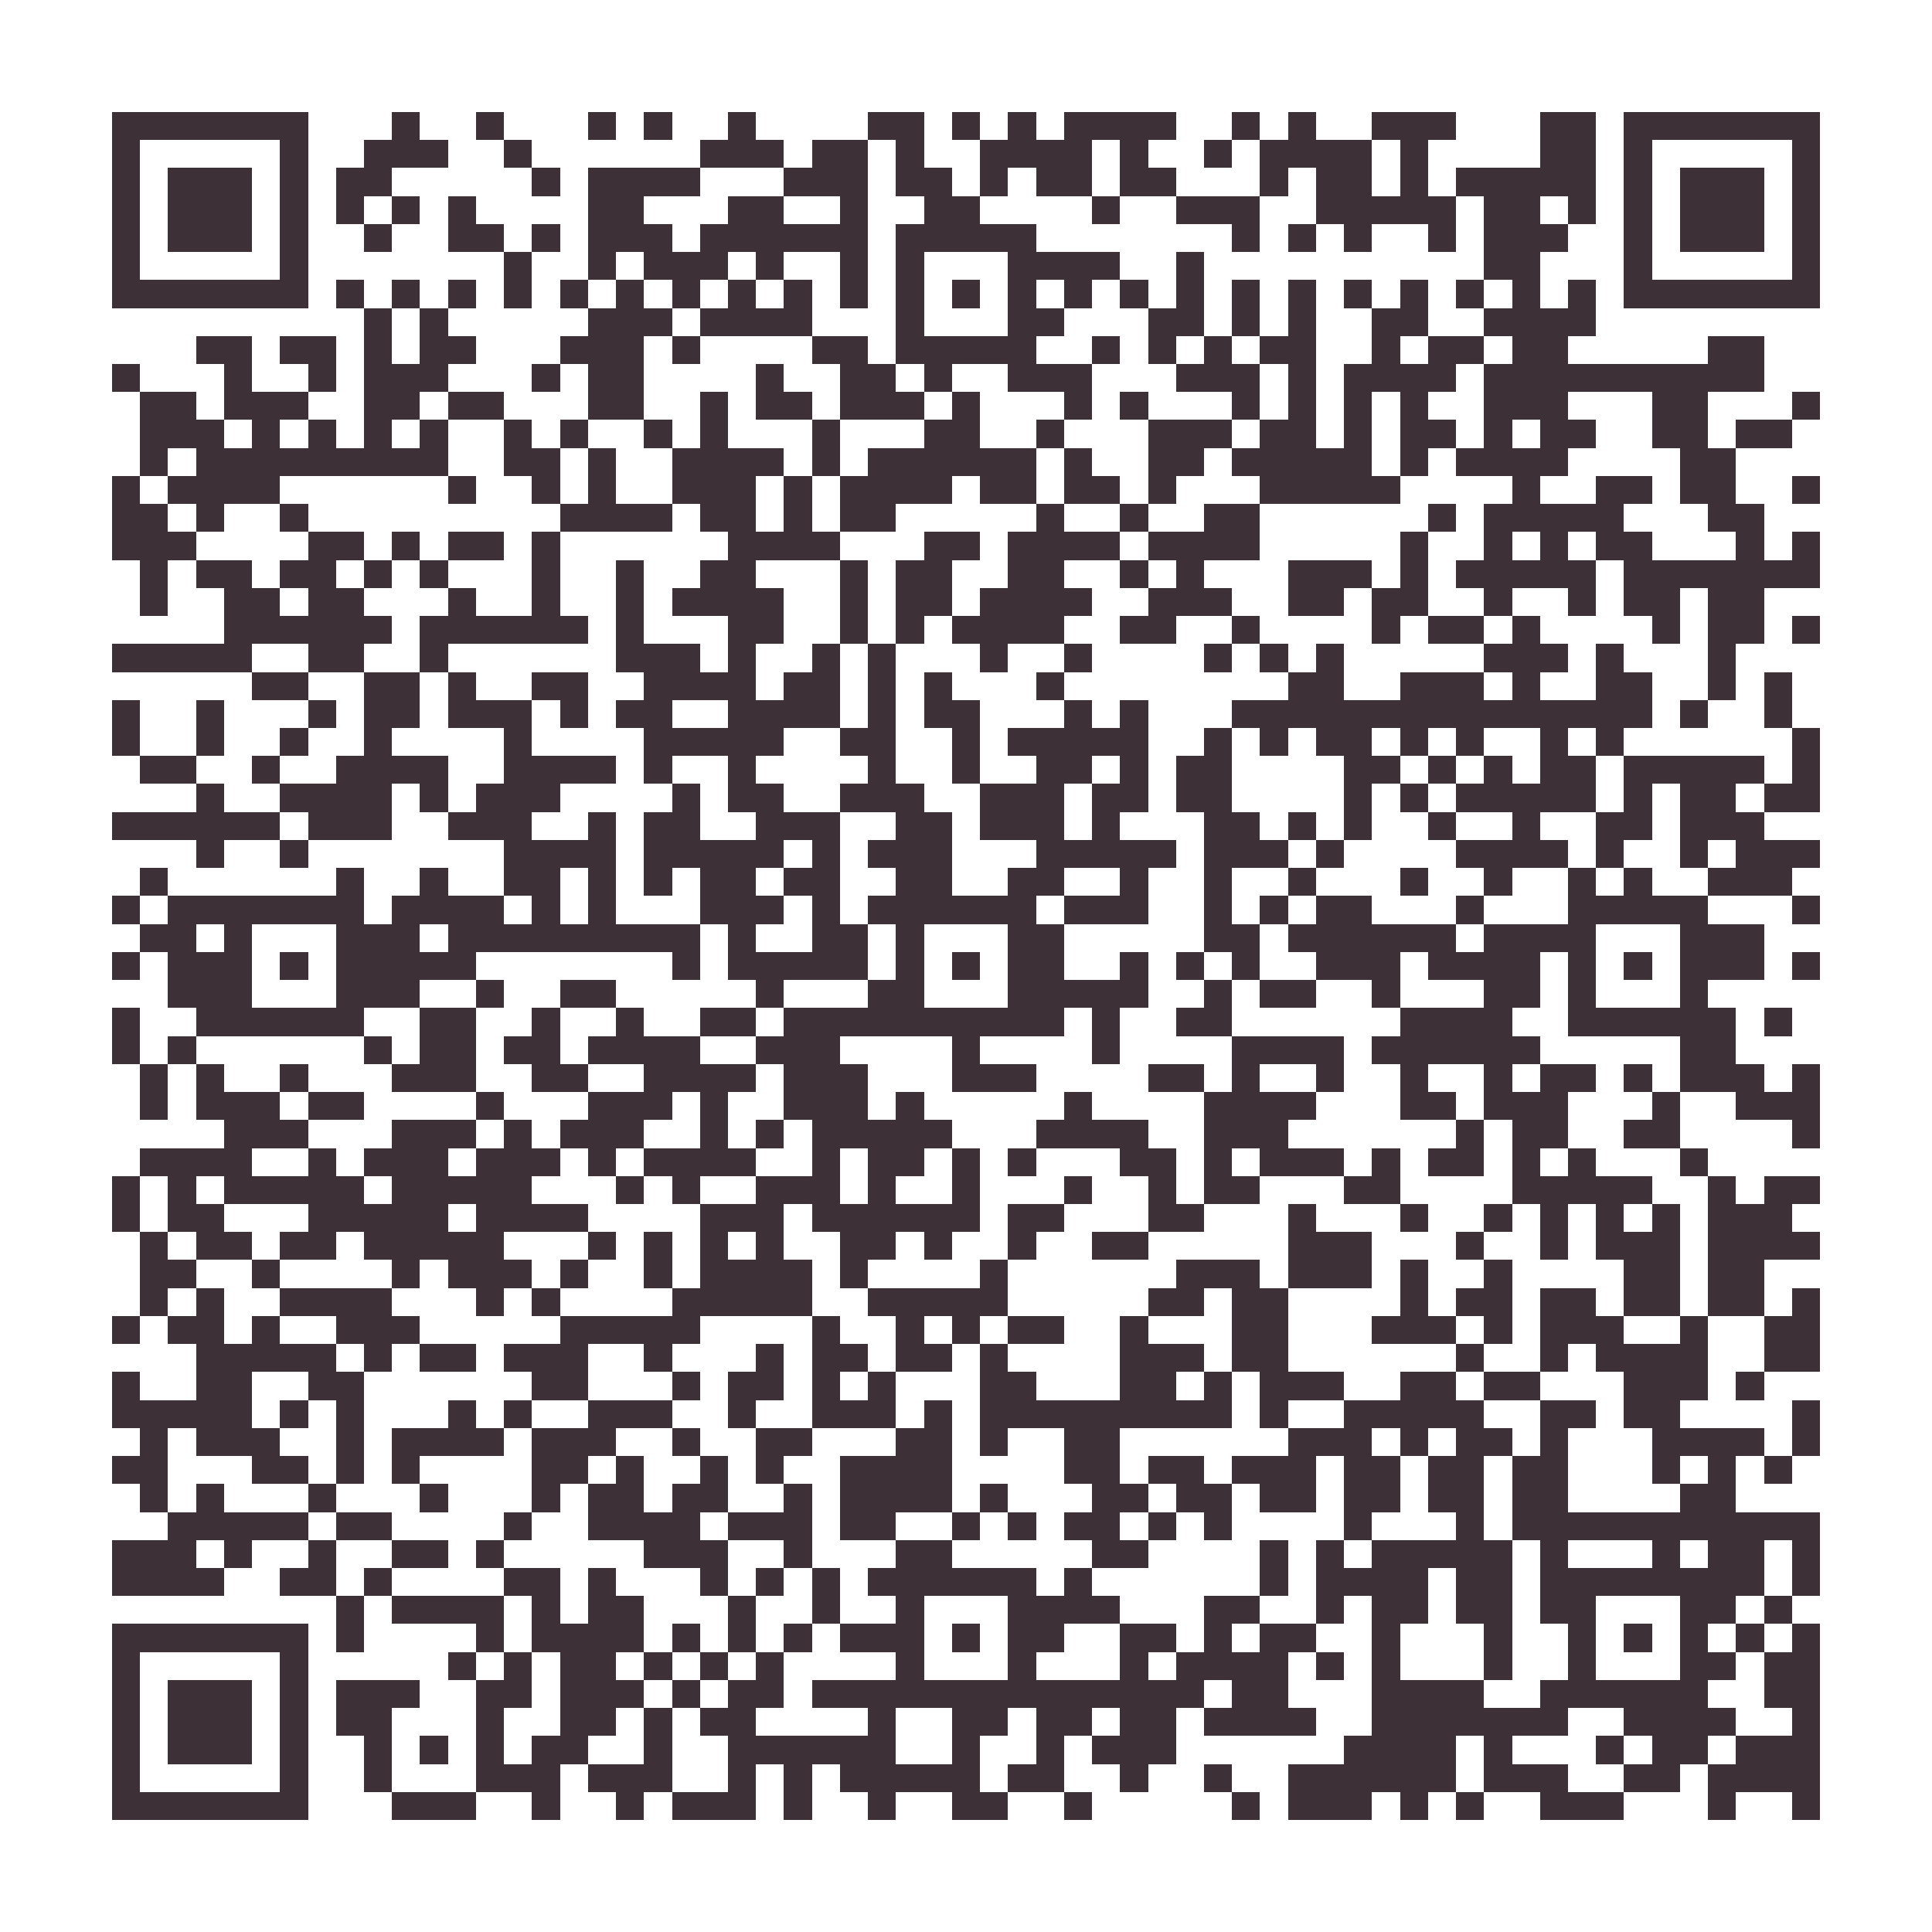
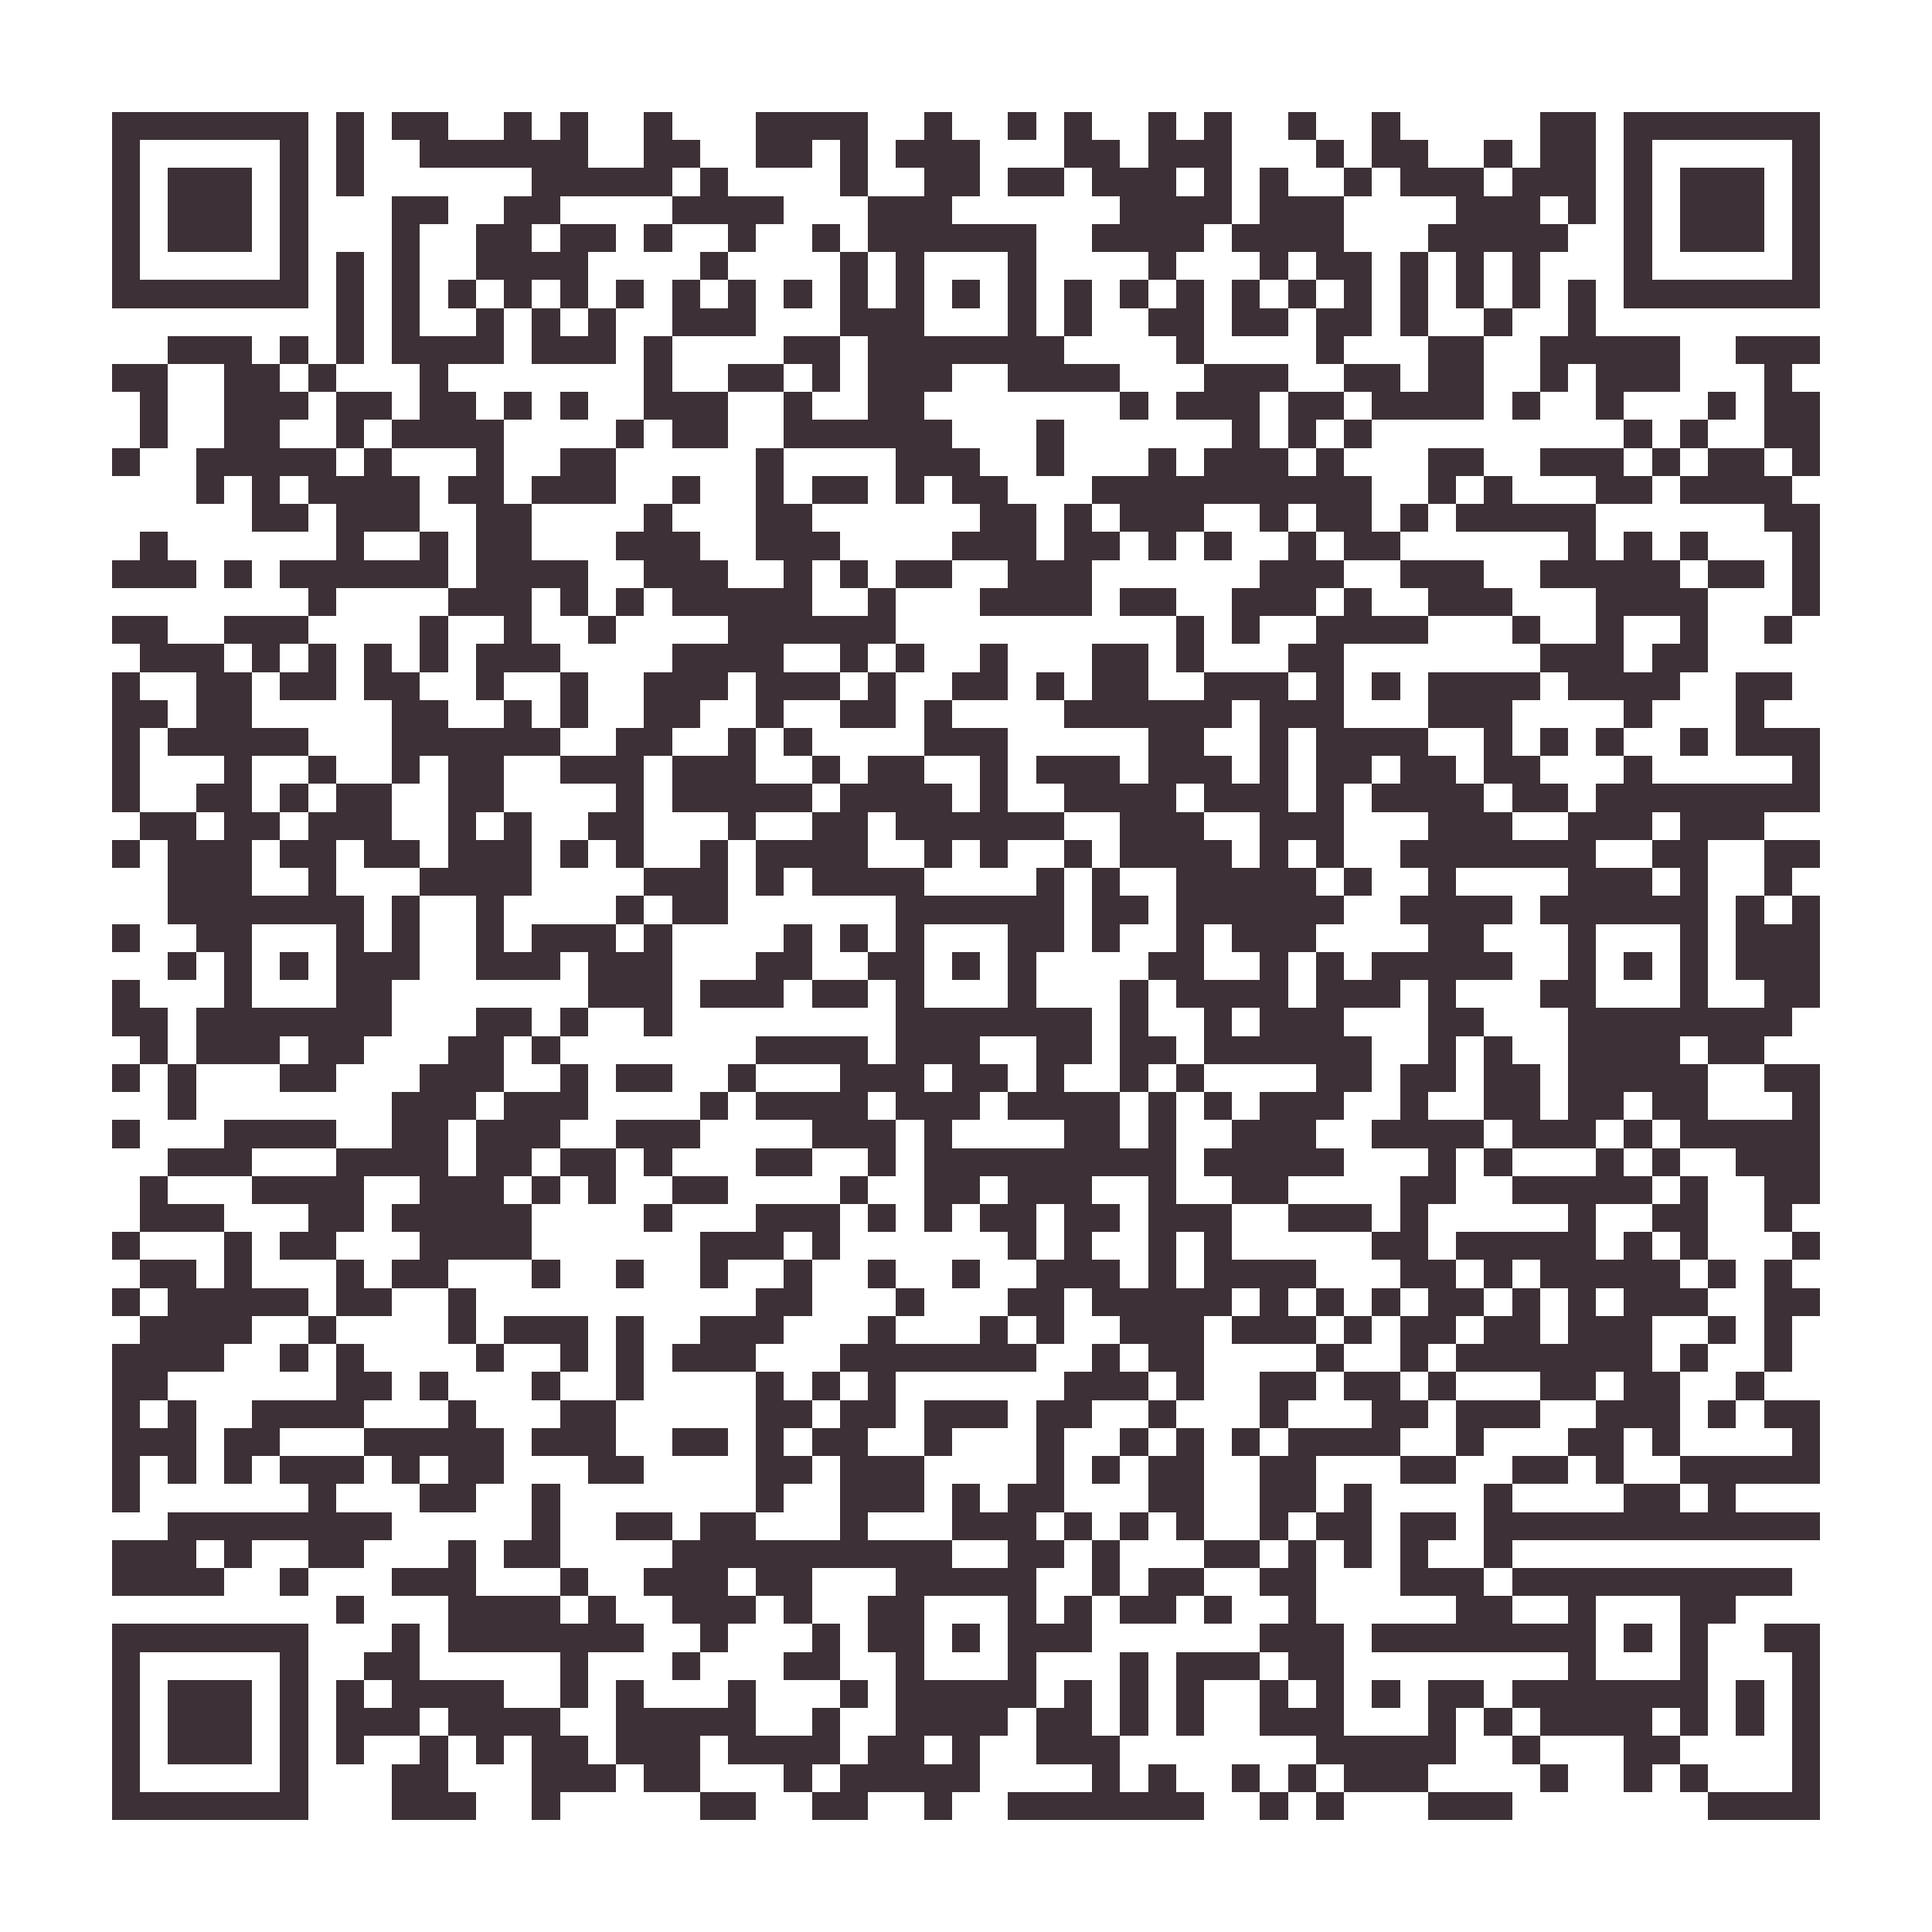
<svg xmlns="http://www.w3.org/2000/svg" viewBox="0 0 69 69" shape-rendering="crispEdges">
  <path fill="#ffffff" d="M0 0h69v69H0z" />
-   <path stroke="#3d3036" d="M4 4.5h7m3 0h1m2 0h1m3 0h1m1 0h1m2 0h1m4 0h2m1 0h1m1 0h1m1 0h4m2 0h1m1 0h1m2 0h3m3 0h2m1 0h7M4 5.5h1m5 0h1m2 0h3m2 0h1m6 0h3m1 0h2m1 0h1m2 0h4m1 0h1m2 0h1m1 0h4m1 0h1m4 0h2m1 0h1m5 0h1M4 6.5h1m1 0h3m1 0h1m1 0h2m5 0h1m1 0h4m3 0h3m1 0h2m1 0h1m1 0h2m1 0h2m3 0h1m1 0h2m1 0h1m1 0h5m1 0h1m1 0h3m1 0h1M4 7.5h1m1 0h3m1 0h1m1 0h1m1 0h1m1 0h1m4 0h2m3 0h2m2 0h1m2 0h2m4 0h1m2 0h3m2 0h5m1 0h2m1 0h1m1 0h1m1 0h3m1 0h1M4 8.5h1m1 0h3m1 0h1m2 0h1m2 0h2m1 0h1m1 0h3m1 0h6m1 0h5m7 0h1m1 0h1m1 0h1m2 0h1m1 0h3m2 0h1m1 0h3m1 0h1M4 9.5h1m5 0h1m7 0h1m2 0h1m1 0h3m1 0h1m2 0h1m1 0h1m3 0h4m2 0h1m10 0h2m3 0h1m5 0h1M4 10.5h7m1 0h1m1 0h1m1 0h1m1 0h1m1 0h1m1 0h1m1 0h1m1 0h1m1 0h1m1 0h1m1 0h1m1 0h1m1 0h1m1 0h1m1 0h1m1 0h1m1 0h1m1 0h1m1 0h1m1 0h1m1 0h1m1 0h1m1 0h1m1 0h7M13 11.5h1m1 0h1m5 0h3m1 0h4m3 0h1m3 0h2m3 0h2m1 0h1m1 0h1m2 0h2m2 0h4M7 12.5h2m1 0h2m1 0h1m1 0h2m3 0h3m1 0h1m4 0h2m1 0h5m2 0h1m1 0h1m1 0h1m1 0h2m2 0h1m1 0h2m1 0h2m5 0h2M4 13.5h1m3 0h1m2 0h1m1 0h3m3 0h1m1 0h2m4 0h1m2 0h2m1 0h1m2 0h3m3 0h3m1 0h1m1 0h4m1 0h10M5 14.5h2m1 0h3m2 0h2m1 0h2m3 0h2m2 0h1m1 0h2m1 0h3m1 0h1m3 0h1m1 0h1m3 0h1m1 0h1m1 0h1m1 0h1m2 0h3m3 0h2m3 0h1M5 15.5h3m1 0h1m1 0h1m1 0h1m1 0h1m2 0h1m1 0h1m2 0h1m1 0h1m3 0h1m3 0h2m2 0h1m3 0h3m1 0h2m1 0h1m1 0h2m1 0h1m1 0h2m2 0h2m1 0h2M5 16.5h1m1 0h9m2 0h2m1 0h1m2 0h4m1 0h1m1 0h6m1 0h1m2 0h2m1 0h5m1 0h1m1 0h4m4 0h2M4 17.5h1m1 0h4m6 0h1m2 0h1m1 0h1m2 0h3m1 0h1m1 0h4m1 0h2m1 0h2m1 0h1m3 0h5m4 0h1m2 0h2m1 0h2m2 0h1M4 18.5h2m1 0h1m2 0h1m9 0h4m1 0h2m1 0h1m1 0h2m5 0h1m2 0h1m2 0h2m6 0h1m1 0h5m3 0h2M4 19.5h3m4 0h2m1 0h1m1 0h2m1 0h1m6 0h4m3 0h2m1 0h4m1 0h4m5 0h1m2 0h1m1 0h1m1 0h2m3 0h1m1 0h1M5 20.5h1m1 0h2m1 0h2m1 0h1m1 0h1m3 0h1m2 0h1m2 0h2m3 0h1m1 0h2m2 0h2m2 0h1m1 0h1m3 0h3m1 0h1m1 0h5m1 0h7M5 21.5h1m2 0h2m1 0h2m3 0h1m2 0h1m2 0h1m1 0h4m2 0h1m1 0h2m1 0h4m2 0h3m2 0h2m1 0h2m2 0h1m2 0h1m1 0h2m1 0h2M8 22.5h6m1 0h6m1 0h1m3 0h2m2 0h1m1 0h1m1 0h4m2 0h2m2 0h1m4 0h1m1 0h2m1 0h1m4 0h1m1 0h2m1 0h1M4 23.5h5m2 0h2m2 0h1m6 0h3m1 0h1m2 0h1m1 0h1m3 0h1m2 0h1m4 0h1m1 0h1m1 0h1m5 0h3m1 0h1m3 0h1M9 24.5h2m2 0h2m1 0h1m2 0h2m2 0h4m1 0h2m1 0h1m1 0h1m3 0h1m8 0h2m2 0h3m1 0h1m2 0h2m2 0h1m1 0h1M4 25.5h1m2 0h1m3 0h1m1 0h2m1 0h3m1 0h1m1 0h2m2 0h4m1 0h1m1 0h2m3 0h1m1 0h1m3 0h15m1 0h1m2 0h1M4 26.5h1m2 0h1m2 0h1m2 0h1m4 0h1m4 0h5m2 0h2m2 0h1m1 0h5m2 0h1m1 0h1m1 0h2m1 0h1m1 0h1m2 0h1m1 0h1m6 0h1M5 27.5h2m2 0h1m2 0h4m2 0h4m1 0h1m2 0h1m4 0h1m2 0h1m2 0h2m1 0h1m1 0h2m4 0h2m1 0h1m1 0h1m1 0h2m1 0h5m1 0h1M7 28.5h1m2 0h4m1 0h1m1 0h3m4 0h1m1 0h2m2 0h3m2 0h3m1 0h2m1 0h2m4 0h1m1 0h1m1 0h5m1 0h1m1 0h2m1 0h2M4 29.5h6m1 0h3m2 0h3m2 0h1m1 0h2m2 0h3m2 0h2m1 0h3m1 0h1m3 0h2m1 0h1m1 0h1m2 0h1m2 0h1m2 0h2m1 0h3M7 30.5h1m2 0h1m7 0h4m1 0h5m1 0h1m1 0h3m3 0h5m1 0h3m1 0h1m4 0h4m1 0h1m2 0h1m1 0h3M5 31.5h1m6 0h1m2 0h1m2 0h2m1 0h1m1 0h1m1 0h2m1 0h2m2 0h2m2 0h2m2 0h1m2 0h1m2 0h1m3 0h1m2 0h1m2 0h1m1 0h1m2 0h3M4 32.5h1m1 0h7m1 0h4m1 0h1m1 0h1m3 0h3m1 0h1m1 0h6m1 0h3m2 0h1m1 0h1m1 0h2m3 0h1m3 0h5m3 0h1M5 33.5h2m1 0h1m3 0h3m1 0h9m1 0h1m2 0h2m1 0h1m3 0h2m5 0h2m1 0h6m1 0h4m3 0h3M4 34.5h1m1 0h3m1 0h1m1 0h5m7 0h1m1 0h5m1 0h1m1 0h1m1 0h2m2 0h1m1 0h1m1 0h1m2 0h3m1 0h4m1 0h1m1 0h1m1 0h3m1 0h1M6 35.5h3m3 0h3m2 0h1m2 0h2m5 0h1m3 0h2m3 0h5m2 0h1m1 0h2m2 0h1m3 0h2m1 0h1m3 0h1M4 36.5h1m2 0h6m2 0h2m2 0h1m2 0h1m2 0h2m1 0h10m1 0h1m2 0h2m6 0h4m2 0h6m1 0h1M4 37.5h1m1 0h1m6 0h1m1 0h2m1 0h2m1 0h4m2 0h3m4 0h1m4 0h1m4 0h4m1 0h6m5 0h2M5 38.5h1m1 0h1m2 0h1m3 0h3m2 0h2m2 0h4m1 0h3m3 0h3m4 0h2m1 0h1m2 0h1m2 0h1m2 0h1m1 0h2m1 0h1m1 0h3m1 0h1M5 39.5h1m1 0h3m1 0h2m4 0h1m3 0h3m1 0h1m2 0h3m1 0h1m5 0h1m4 0h4m3 0h2m1 0h3m3 0h1m2 0h3M8 40.5h3m3 0h3m1 0h1m1 0h3m2 0h1m1 0h1m1 0h5m3 0h4m2 0h3m6 0h1m1 0h2m2 0h2m4 0h1M5 41.5h4m2 0h1m1 0h3m1 0h3m1 0h1m1 0h4m2 0h1m1 0h2m1 0h1m1 0h1m3 0h2m1 0h1m1 0h3m1 0h1m1 0h2m1 0h1m1 0h1m3 0h1M4 42.5h1m1 0h1m1 0h5m1 0h5m3 0h1m1 0h1m2 0h3m1 0h1m2 0h1m3 0h1m2 0h1m1 0h2m3 0h2m4 0h5m2 0h1m1 0h2M4 43.5h1m1 0h2m3 0h5m1 0h4m4 0h3m1 0h6m1 0h2m3 0h2m3 0h1m3 0h1m2 0h1m1 0h1m1 0h1m1 0h1m1 0h3M5 44.5h1m1 0h2m1 0h2m1 0h5m3 0h1m1 0h1m1 0h1m1 0h1m2 0h2m1 0h1m2 0h1m2 0h2m5 0h3m3 0h1m2 0h1m1 0h3m1 0h4M5 45.5h2m2 0h1m4 0h1m1 0h3m1 0h1m2 0h1m1 0h4m1 0h1m4 0h1m6 0h3m1 0h3m1 0h1m2 0h1m4 0h2m1 0h2M5 46.5h1m1 0h1m2 0h4m3 0h1m1 0h1m4 0h5m2 0h5m5 0h2m1 0h2m4 0h1m1 0h2m1 0h2m1 0h2m1 0h2m1 0h1M4 47.5h1m1 0h2m1 0h1m2 0h3m5 0h5m4 0h1m2 0h1m1 0h1m1 0h2m2 0h1m3 0h2m3 0h3m1 0h1m1 0h3m2 0h1m2 0h2M7 48.5h5m1 0h1m1 0h2m1 0h3m2 0h1m3 0h1m1 0h2m1 0h2m1 0h1m4 0h3m1 0h2m6 0h1m2 0h1m1 0h4m2 0h2M4 49.5h1m2 0h2m2 0h2m6 0h2m3 0h1m1 0h2m1 0h1m1 0h1m3 0h2m3 0h2m1 0h1m1 0h3m2 0h2m1 0h2m3 0h3m1 0h1M4 50.5h5m1 0h1m1 0h1m3 0h1m1 0h1m2 0h3m2 0h1m2 0h3m1 0h1m1 0h9m1 0h1m2 0h5m2 0h2m1 0h2m4 0h1M5 51.5h1m1 0h3m2 0h1m1 0h4m1 0h3m2 0h1m2 0h2m3 0h2m1 0h1m2 0h2m6 0h3m1 0h1m1 0h2m1 0h1m3 0h4m1 0h1M4 52.5h2m3 0h2m1 0h1m1 0h1m4 0h2m1 0h1m2 0h1m1 0h1m2 0h4m4 0h2m1 0h2m1 0h3m1 0h2m1 0h2m1 0h2m3 0h1m1 0h1m1 0h1M5 53.5h1m1 0h1m3 0h1m3 0h1m3 0h1m1 0h2m1 0h2m2 0h1m1 0h4m1 0h1m3 0h2m1 0h2m1 0h2m1 0h2m1 0h2m1 0h2m4 0h2M6 54.5h5m1 0h2m4 0h1m2 0h4m1 0h3m1 0h2m2 0h1m1 0h1m1 0h2m1 0h1m1 0h1m4 0h1m3 0h1m1 0h11M4 55.5h3m1 0h1m2 0h1m2 0h2m1 0h1m5 0h3m2 0h1m3 0h2m5 0h2m4 0h1m1 0h1m1 0h5m1 0h1m3 0h1m1 0h2m1 0h1M4 56.5h4m2 0h2m1 0h1m4 0h2m1 0h1m3 0h1m1 0h1m1 0h1m1 0h6m1 0h1m6 0h1m1 0h4m1 0h2m1 0h8m1 0h1M12 57.5h1m1 0h4m1 0h1m1 0h2m3 0h1m2 0h1m2 0h1m3 0h4m3 0h2m2 0h1m1 0h2m1 0h2m1 0h2m3 0h2m1 0h1M4 58.5h7m1 0h1m4 0h1m1 0h4m1 0h1m1 0h1m1 0h1m1 0h3m1 0h1m1 0h2m2 0h2m1 0h1m1 0h2m2 0h1m3 0h1m2 0h1m1 0h1m1 0h1m1 0h1m1 0h1M4 59.5h1m5 0h1m5 0h1m1 0h1m1 0h2m1 0h1m1 0h1m1 0h1m4 0h1m3 0h1m3 0h1m1 0h4m1 0h1m1 0h1m3 0h1m2 0h1m3 0h2m1 0h2M4 60.5h1m1 0h3m1 0h1m1 0h3m2 0h2m1 0h3m1 0h1m1 0h2m1 0h14m1 0h2m3 0h4m2 0h6m2 0h2M4 61.5h1m1 0h3m1 0h1m1 0h2m3 0h1m2 0h2m1 0h1m1 0h2m4 0h1m2 0h2m1 0h2m1 0h2m1 0h4m2 0h7m2 0h4m2 0h1M4 62.5h1m1 0h3m1 0h1m2 0h1m1 0h1m1 0h1m1 0h2m2 0h1m2 0h6m2 0h1m2 0h1m1 0h3m6 0h4m1 0h1m3 0h1m1 0h2m1 0h3M4 63.5h1m5 0h1m2 0h1m3 0h3m1 0h3m2 0h1m1 0h1m1 0h5m1 0h2m2 0h1m2 0h1m2 0h6m1 0h3m2 0h2m1 0h4M4 64.5h7m3 0h3m2 0h1m2 0h1m1 0h3m1 0h1m2 0h1m2 0h2m2 0h1m5 0h1m1 0h3m1 0h1m1 0h1m2 0h3m3 0h1m2 0h1" />
+   <path stroke="#3d3036" d="M4 4.5h7m1 0h1m1 0h2m2 0h1m1 0h1m2 0h1m3 0h4m2 0h1m2 0h1m1 0h1m2 0h1m1 0h1m2 0h1m2 0h1m5 0h2m1 0h7M4 5.5h1m5 0h1m1 0h1m2 0h6m2 0h2m2 0h2m1 0h1m1 0h3m3 0h2m1 0h3m3 0h1m1 0h2m2 0h1m1 0h2m1 0h1m5 0h1M4 6.5h1m1 0h3m1 0h1m1 0h1m6 0h5m1 0h1m4 0h1m2 0h2m1 0h2m1 0h3m1 0h1m1 0h1m2 0h1m1 0h3m1 0h3m1 0h1m1 0h3m1 0h1M4 7.5h1m1 0h3m1 0h1m3 0h2m2 0h2m4 0h4m3 0h3m6 0h4m1 0h3m4 0h3m1 0h1m1 0h1m1 0h3m1 0h1M4 8.5h1m1 0h3m1 0h1m3 0h1m2 0h2m1 0h2m1 0h1m2 0h1m2 0h1m1 0h6m2 0h4m1 0h4m3 0h5m2 0h1m1 0h3m1 0h1M4 9.5h1m5 0h1m1 0h1m1 0h1m2 0h4m4 0h1m4 0h1m1 0h1m3 0h1m4 0h1m3 0h1m1 0h2m1 0h1m1 0h1m1 0h1m3 0h1m5 0h1M4 10.5h7m1 0h1m1 0h1m1 0h1m1 0h1m1 0h1m1 0h1m1 0h1m1 0h1m1 0h1m1 0h1m1 0h1m1 0h1m1 0h1m1 0h1m1 0h1m1 0h1m1 0h1m1 0h1m1 0h1m1 0h1m1 0h1m1 0h1m1 0h1m1 0h7M12 11.5h1m1 0h1m2 0h1m1 0h1m1 0h1m2 0h3m3 0h3m3 0h1m1 0h1m2 0h2m1 0h2m1 0h2m1 0h1m2 0h1m2 0h1M6 12.5h3m1 0h1m1 0h1m1 0h4m1 0h3m1 0h1m4 0h2m1 0h7m4 0h1m4 0h1m3 0h2m2 0h5m2 0h3M4 13.5h2m2 0h2m1 0h1m3 0h1m7 0h1m2 0h2m1 0h1m1 0h3m2 0h4m3 0h3m2 0h2m1 0h2m2 0h1m1 0h3m3 0h1M5 14.5h1m2 0h3m1 0h2m1 0h2m1 0h1m1 0h1m2 0h3m2 0h1m2 0h2m7 0h1m1 0h3m1 0h2m1 0h4m1 0h1m2 0h1m3 0h1m1 0h2M5 15.5h1m2 0h2m2 0h1m1 0h4m4 0h1m1 0h2m2 0h6m3 0h1m6 0h1m1 0h1m1 0h1m9 0h1m1 0h1m2 0h2M4 16.5h1m2 0h5m1 0h1m3 0h1m2 0h2m5 0h1m4 0h3m2 0h1m3 0h1m1 0h3m1 0h1m3 0h2m2 0h3m1 0h1m1 0h2m1 0h1M7 17.5h1m1 0h1m1 0h4m1 0h2m1 0h3m2 0h1m2 0h1m1 0h2m1 0h1m1 0h2m3 0h10m2 0h1m1 0h1m3 0h2m1 0h4M9 18.5h2m1 0h3m2 0h2m4 0h1m3 0h2m6 0h2m1 0h1m1 0h3m2 0h1m1 0h2m1 0h1m1 0h5m6 0h2M5 19.5h1m6 0h1m2 0h1m1 0h2m3 0h3m2 0h3m4 0h3m1 0h2m1 0h1m1 0h1m2 0h1m1 0h2m6 0h1m1 0h1m1 0h1m3 0h1M4 20.5h3m1 0h1m1 0h6m1 0h4m2 0h3m2 0h1m1 0h1m1 0h2m2 0h3m6 0h3m2 0h3m2 0h5m1 0h2m1 0h1M11 21.5h1m4 0h3m1 0h1m1 0h1m1 0h5m2 0h1m3 0h4m1 0h2m2 0h3m1 0h1m2 0h3m3 0h4m3 0h1M4 22.5h2m2 0h3m4 0h1m2 0h1m2 0h1m4 0h6m10 0h1m1 0h1m2 0h4m3 0h1m2 0h1m2 0h1m2 0h1M5 23.5h3m1 0h1m1 0h1m1 0h1m1 0h1m1 0h3m4 0h4m2 0h1m1 0h1m2 0h1m3 0h2m1 0h1m3 0h2m7 0h3m1 0h2M4 24.5h1m2 0h2m1 0h2m1 0h2m2 0h1m2 0h1m2 0h3m1 0h3m1 0h1m2 0h2m1 0h1m1 0h2m2 0h3m1 0h1m1 0h1m1 0h4m1 0h4m2 0h2M4 25.5h2m1 0h2m5 0h2m2 0h1m1 0h1m2 0h2m2 0h1m2 0h2m1 0h1m4 0h6m1 0h3m3 0h3m4 0h1m3 0h1M4 26.5h1m1 0h5m3 0h6m2 0h2m2 0h1m1 0h1m4 0h3m5 0h2m2 0h1m1 0h4m2 0h1m1 0h1m1 0h1m2 0h1m1 0h3M4 27.5h1m3 0h1m2 0h1m2 0h1m1 0h2m2 0h3m1 0h3m2 0h1m1 0h2m2 0h1m1 0h3m1 0h3m1 0h1m1 0h2m1 0h2m1 0h2m3 0h1m5 0h1M4 28.5h1m2 0h2m1 0h1m1 0h2m2 0h2m4 0h1m1 0h5m1 0h4m1 0h1m2 0h4m1 0h3m1 0h1m1 0h4m1 0h2m1 0h8M5 29.5h2m1 0h2m1 0h3m2 0h1m1 0h1m2 0h2m3 0h1m2 0h2m1 0h6m2 0h3m2 0h3m3 0h3m2 0h3m1 0h3M4 30.5h1m1 0h3m1 0h2m1 0h2m1 0h3m1 0h1m1 0h1m2 0h1m1 0h4m2 0h1m1 0h1m2 0h1m1 0h4m1 0h1m1 0h1m2 0h7m2 0h2m2 0h2M6 31.5h3m2 0h1m3 0h4m4 0h3m1 0h1m1 0h4m4 0h1m1 0h1m2 0h5m1 0h1m2 0h1m4 0h3m1 0h1m2 0h1M6 32.5h7m1 0h1m2 0h1m4 0h1m1 0h2m6 0h6m1 0h2m1 0h6m2 0h4m1 0h6m1 0h1m1 0h1M4 33.5h1m2 0h2m3 0h1m1 0h1m2 0h1m1 0h3m1 0h1m4 0h1m1 0h1m1 0h1m3 0h2m1 0h1m2 0h1m1 0h3m4 0h2m3 0h1m3 0h1m1 0h3M6 34.5h1m1 0h1m1 0h1m1 0h3m2 0h3m1 0h3m3 0h2m2 0h2m1 0h1m1 0h1m4 0h2m2 0h1m1 0h1m1 0h5m2 0h1m1 0h1m1 0h1m1 0h3M4 35.5h1m3 0h1m3 0h2m7 0h3m1 0h3m1 0h2m1 0h1m3 0h1m3 0h1m1 0h4m1 0h3m1 0h1m3 0h2m3 0h1m2 0h2M4 36.5h2m1 0h7m3 0h2m1 0h1m2 0h1m8 0h7m1 0h1m2 0h1m1 0h3m3 0h2m3 0h8M5 37.5h1m1 0h3m1 0h2m3 0h2m1 0h1m7 0h4m1 0h3m2 0h2m1 0h2m1 0h6m2 0h1m1 0h1m2 0h4m1 0h2M4 38.5h1m1 0h1m3 0h2m3 0h3m2 0h1m1 0h2m2 0h1m3 0h3m1 0h2m1 0h1m2 0h1m1 0h1m4 0h2m1 0h2m1 0h2m1 0h5m2 0h2M6 39.5h1m7 0h3m1 0h3m4 0h1m1 0h4m1 0h3m1 0h4m1 0h1m1 0h1m1 0h3m2 0h1m2 0h2m1 0h2m1 0h2m3 0h1M4 40.5h1m3 0h4m2 0h2m1 0h3m2 0h3m4 0h3m1 0h1m4 0h2m1 0h1m2 0h3m2 0h4m1 0h3m1 0h1m1 0h5M6 41.5h3m3 0h4m1 0h2m1 0h2m1 0h1m3 0h2m2 0h1m1 0h9m1 0h5m3 0h1m1 0h1m3 0h1m1 0h1m2 0h3M5 42.5h1m3 0h4m2 0h3m1 0h1m1 0h1m2 0h2m4 0h1m2 0h2m1 0h3m2 0h1m2 0h2m4 0h2m2 0h5m1 0h1m2 0h2M5 43.5h3m3 0h2m1 0h5m4 0h1m3 0h3m1 0h1m1 0h1m1 0h2m1 0h2m1 0h3m2 0h3m1 0h1m5 0h1m2 0h2m2 0h1M4 44.5h1m3 0h1m1 0h2m3 0h4m6 0h3m1 0h1m6 0h1m1 0h1m2 0h1m1 0h1m5 0h2m1 0h5m1 0h1m1 0h1m3 0h1M5 45.5h2m1 0h1m3 0h1m1 0h2m3 0h1m2 0h1m2 0h1m2 0h1m2 0h1m2 0h1m2 0h3m1 0h1m1 0h4m3 0h2m1 0h1m1 0h5m1 0h1m1 0h1M4 46.5h1m1 0h5m1 0h2m2 0h1m10 0h2m3 0h1m3 0h2m1 0h5m1 0h1m1 0h1m1 0h1m1 0h2m1 0h1m1 0h1m1 0h3m2 0h2M5 47.5h4m2 0h1m4 0h1m1 0h3m1 0h1m2 0h3m3 0h1m3 0h1m1 0h1m2 0h3m1 0h3m1 0h1m1 0h2m1 0h2m1 0h3m2 0h1m1 0h1M4 48.5h4m2 0h1m1 0h1m4 0h1m2 0h1m1 0h1m1 0h3m3 0h7m2 0h1m1 0h2m4 0h1m2 0h1m1 0h7m1 0h1m2 0h1M4 49.5h2m6 0h2m1 0h1m3 0h1m2 0h1m4 0h1m1 0h1m1 0h1m6 0h3m1 0h1m2 0h2m1 0h2m1 0h1m3 0h2m1 0h2m2 0h1M4 50.5h1m1 0h1m2 0h4m3 0h1m3 0h2m5 0h2m1 0h2m1 0h3m1 0h2m2 0h1m3 0h1m3 0h2m1 0h3m2 0h3m1 0h1m1 0h2M4 51.5h3m1 0h2m3 0h5m1 0h3m2 0h2m1 0h1m1 0h2m2 0h1m3 0h1m2 0h1m1 0h1m1 0h1m1 0h4m2 0h1m3 0h2m1 0h1m4 0h1M4 52.5h1m1 0h1m1 0h1m1 0h3m1 0h1m1 0h2m3 0h2m4 0h2m1 0h3m4 0h1m1 0h1m1 0h2m2 0h2m3 0h2m2 0h2m1 0h1m2 0h5M4 53.5h1m6 0h1m3 0h2m2 0h1m7 0h1m2 0h3m1 0h1m1 0h2m3 0h2m2 0h2m1 0h1m4 0h1m4 0h2m1 0h1M6 54.5h8m5 0h1m2 0h2m1 0h2m3 0h1m3 0h3m1 0h1m1 0h1m1 0h1m2 0h1m1 0h2m1 0h2m1 0h12M4 55.5h3m1 0h1m2 0h2m3 0h1m1 0h2m4 0h10m2 0h2m1 0h1m3 0h2m1 0h1m1 0h1m1 0h1m2 0h1M4 56.5h4m2 0h1m3 0h3m3 0h1m2 0h3m1 0h2m3 0h5m2 0h1m1 0h2m2 0h2m3 0h3m1 0h10M12 57.5h1m3 0h4m1 0h1m2 0h3m1 0h1m2 0h2m3 0h1m1 0h1m1 0h2m1 0h1m2 0h1m5 0h2m2 0h1m3 0h2M4 58.5h7m3 0h1m1 0h7m2 0h1m3 0h1m1 0h2m1 0h1m1 0h3m6 0h3m1 0h8m1 0h1m1 0h1m2 0h2M4 59.5h1m5 0h1m2 0h2m5 0h1m3 0h1m3 0h2m2 0h1m3 0h1m3 0h1m1 0h3m1 0h2m8 0h1m3 0h1m3 0h1M4 60.5h1m1 0h3m1 0h1m1 0h1m1 0h4m2 0h1m1 0h1m3 0h1m3 0h1m1 0h5m1 0h1m1 0h1m1 0h1m2 0h1m1 0h1m1 0h1m1 0h2m1 0h7m1 0h1m1 0h1M4 61.5h1m1 0h3m1 0h1m1 0h3m1 0h4m2 0h5m2 0h1m2 0h4m1 0h2m1 0h1m1 0h1m2 0h3m3 0h1m1 0h1m1 0h4m1 0h1m1 0h1m1 0h1M4 62.5h1m1 0h3m1 0h1m1 0h1m2 0h1m1 0h1m1 0h2m1 0h3m1 0h4m1 0h2m1 0h1m2 0h3m7 0h5m2 0h1m3 0h2m4 0h1M4 63.5h1m5 0h1m3 0h2m3 0h3m1 0h2m3 0h1m1 0h5m4 0h1m1 0h1m2 0h1m1 0h1m1 0h3m4 0h1m2 0h1m1 0h1m3 0h1M4 64.5h7m3 0h3m2 0h1m5 0h2m2 0h2m2 0h1m2 0h7m2 0h1m1 0h1m3 0h3m7 0h4" />
</svg>
